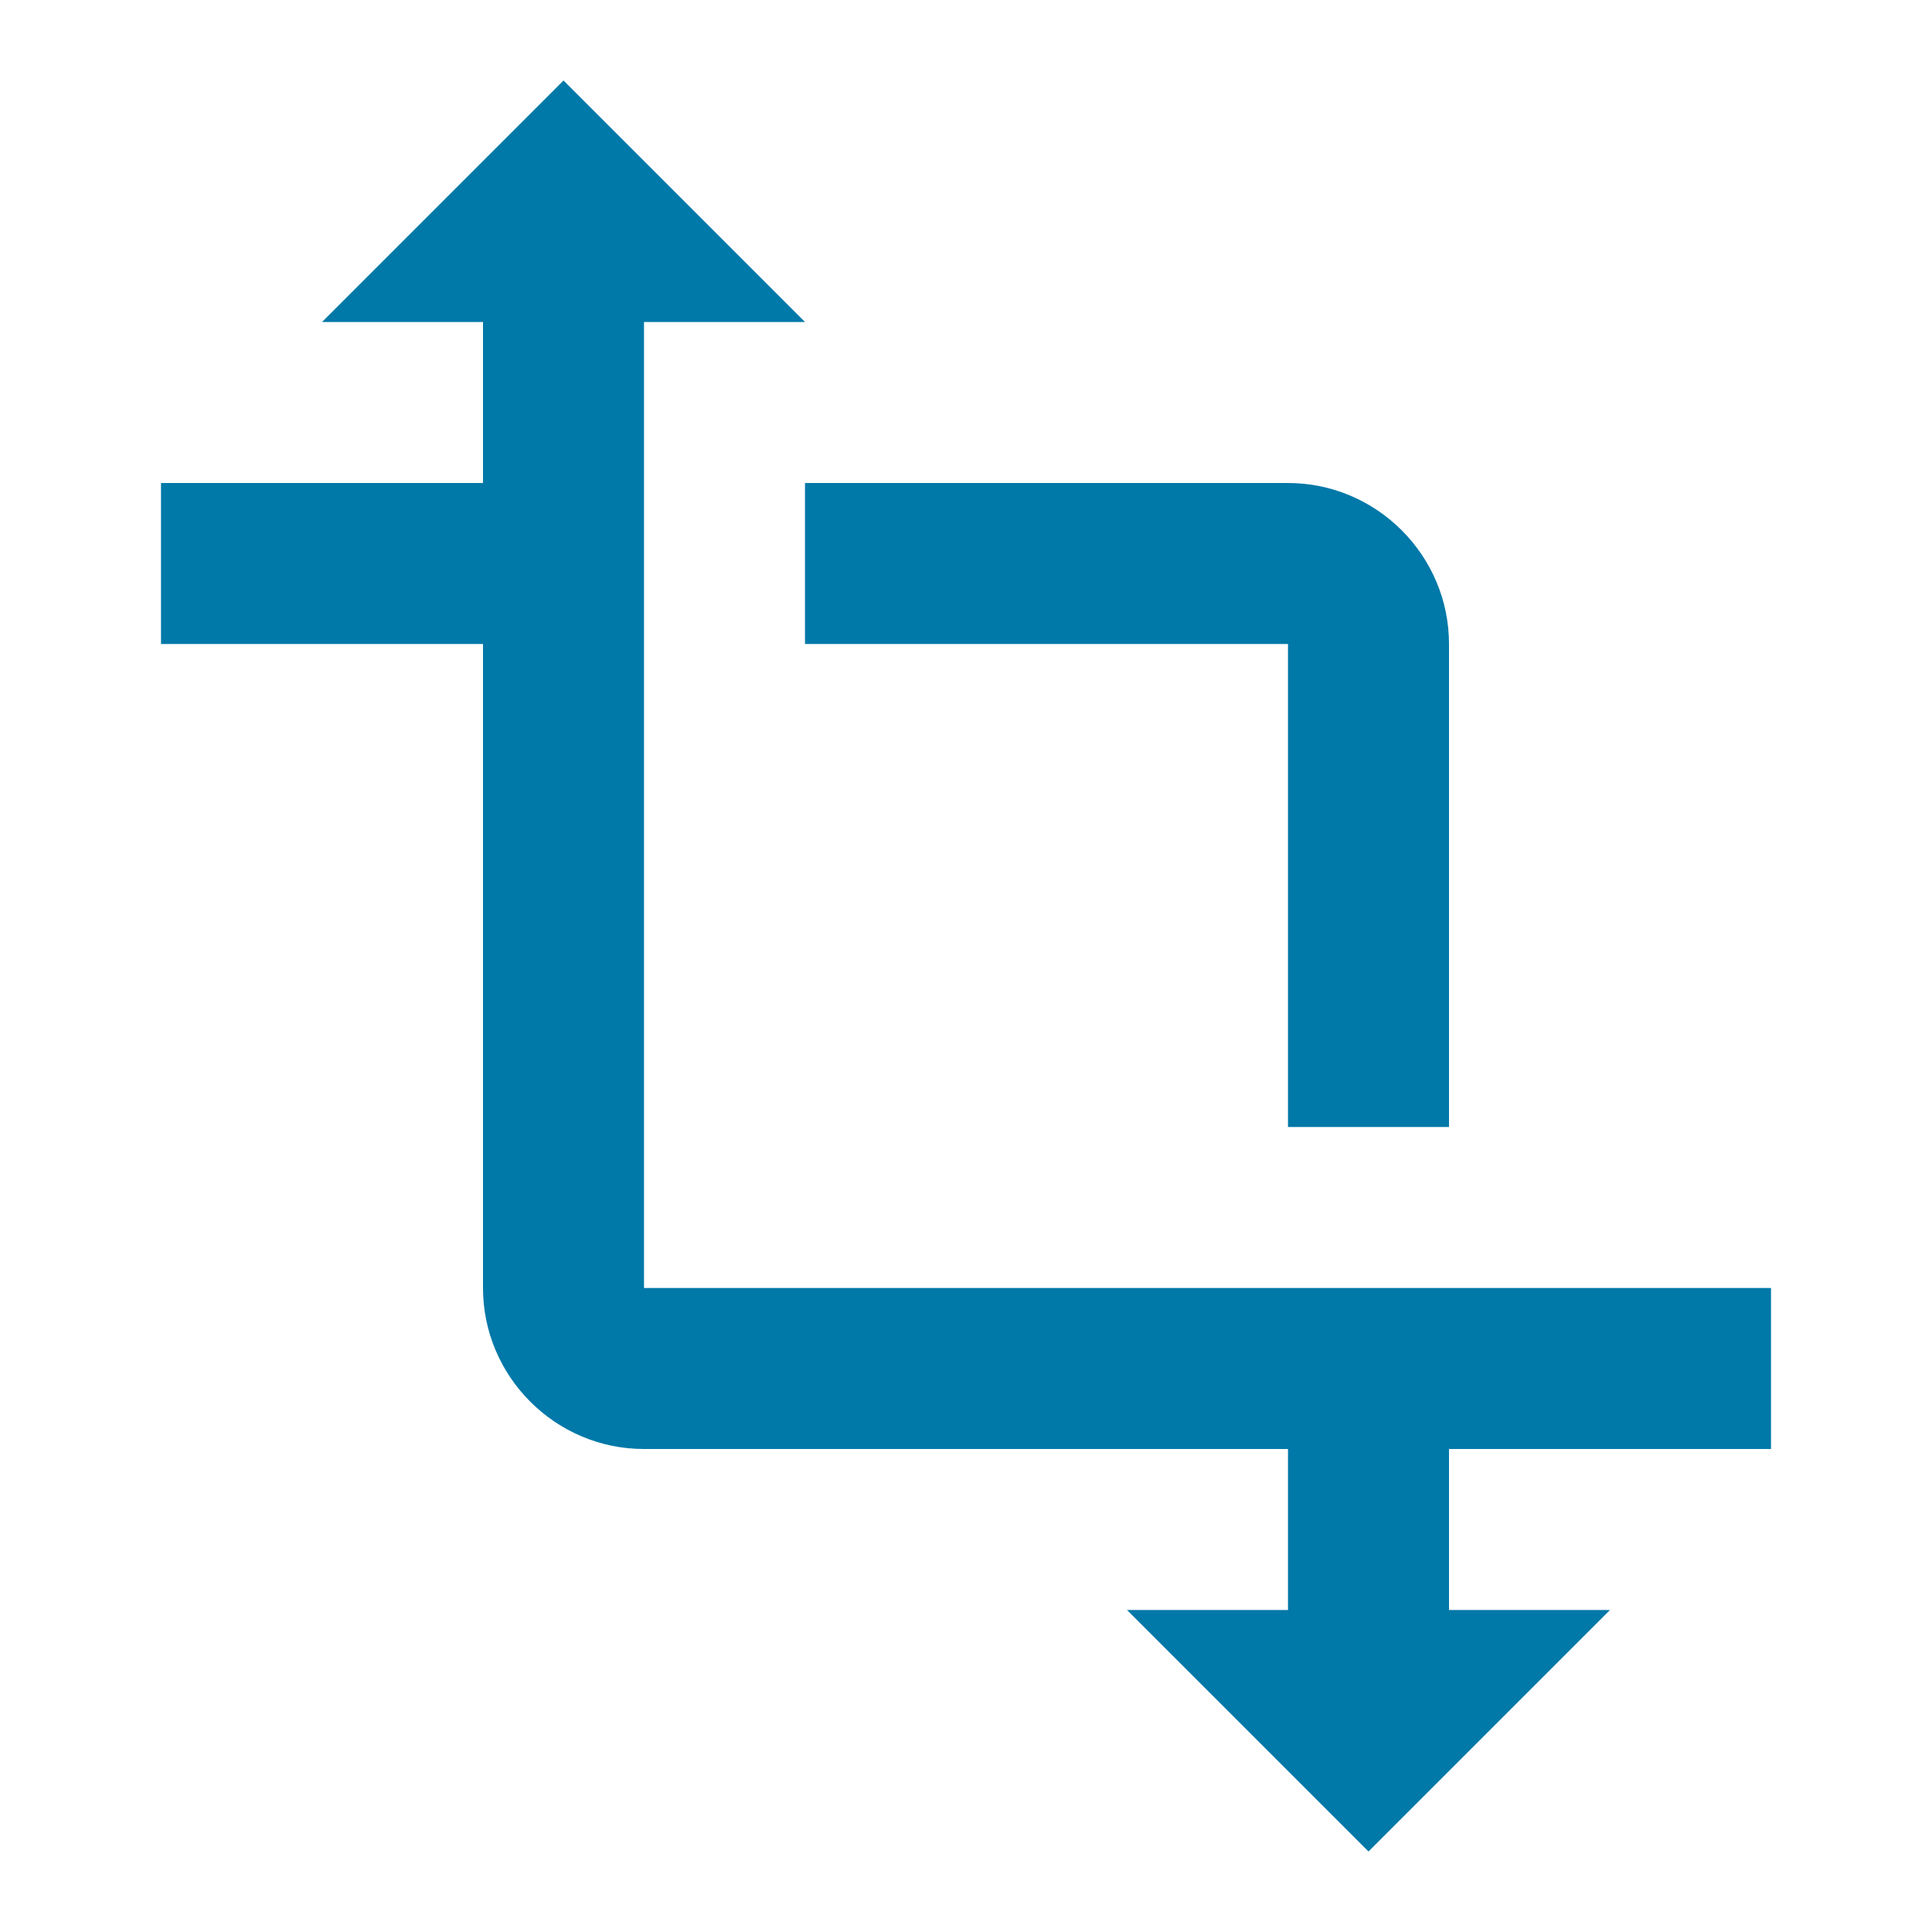
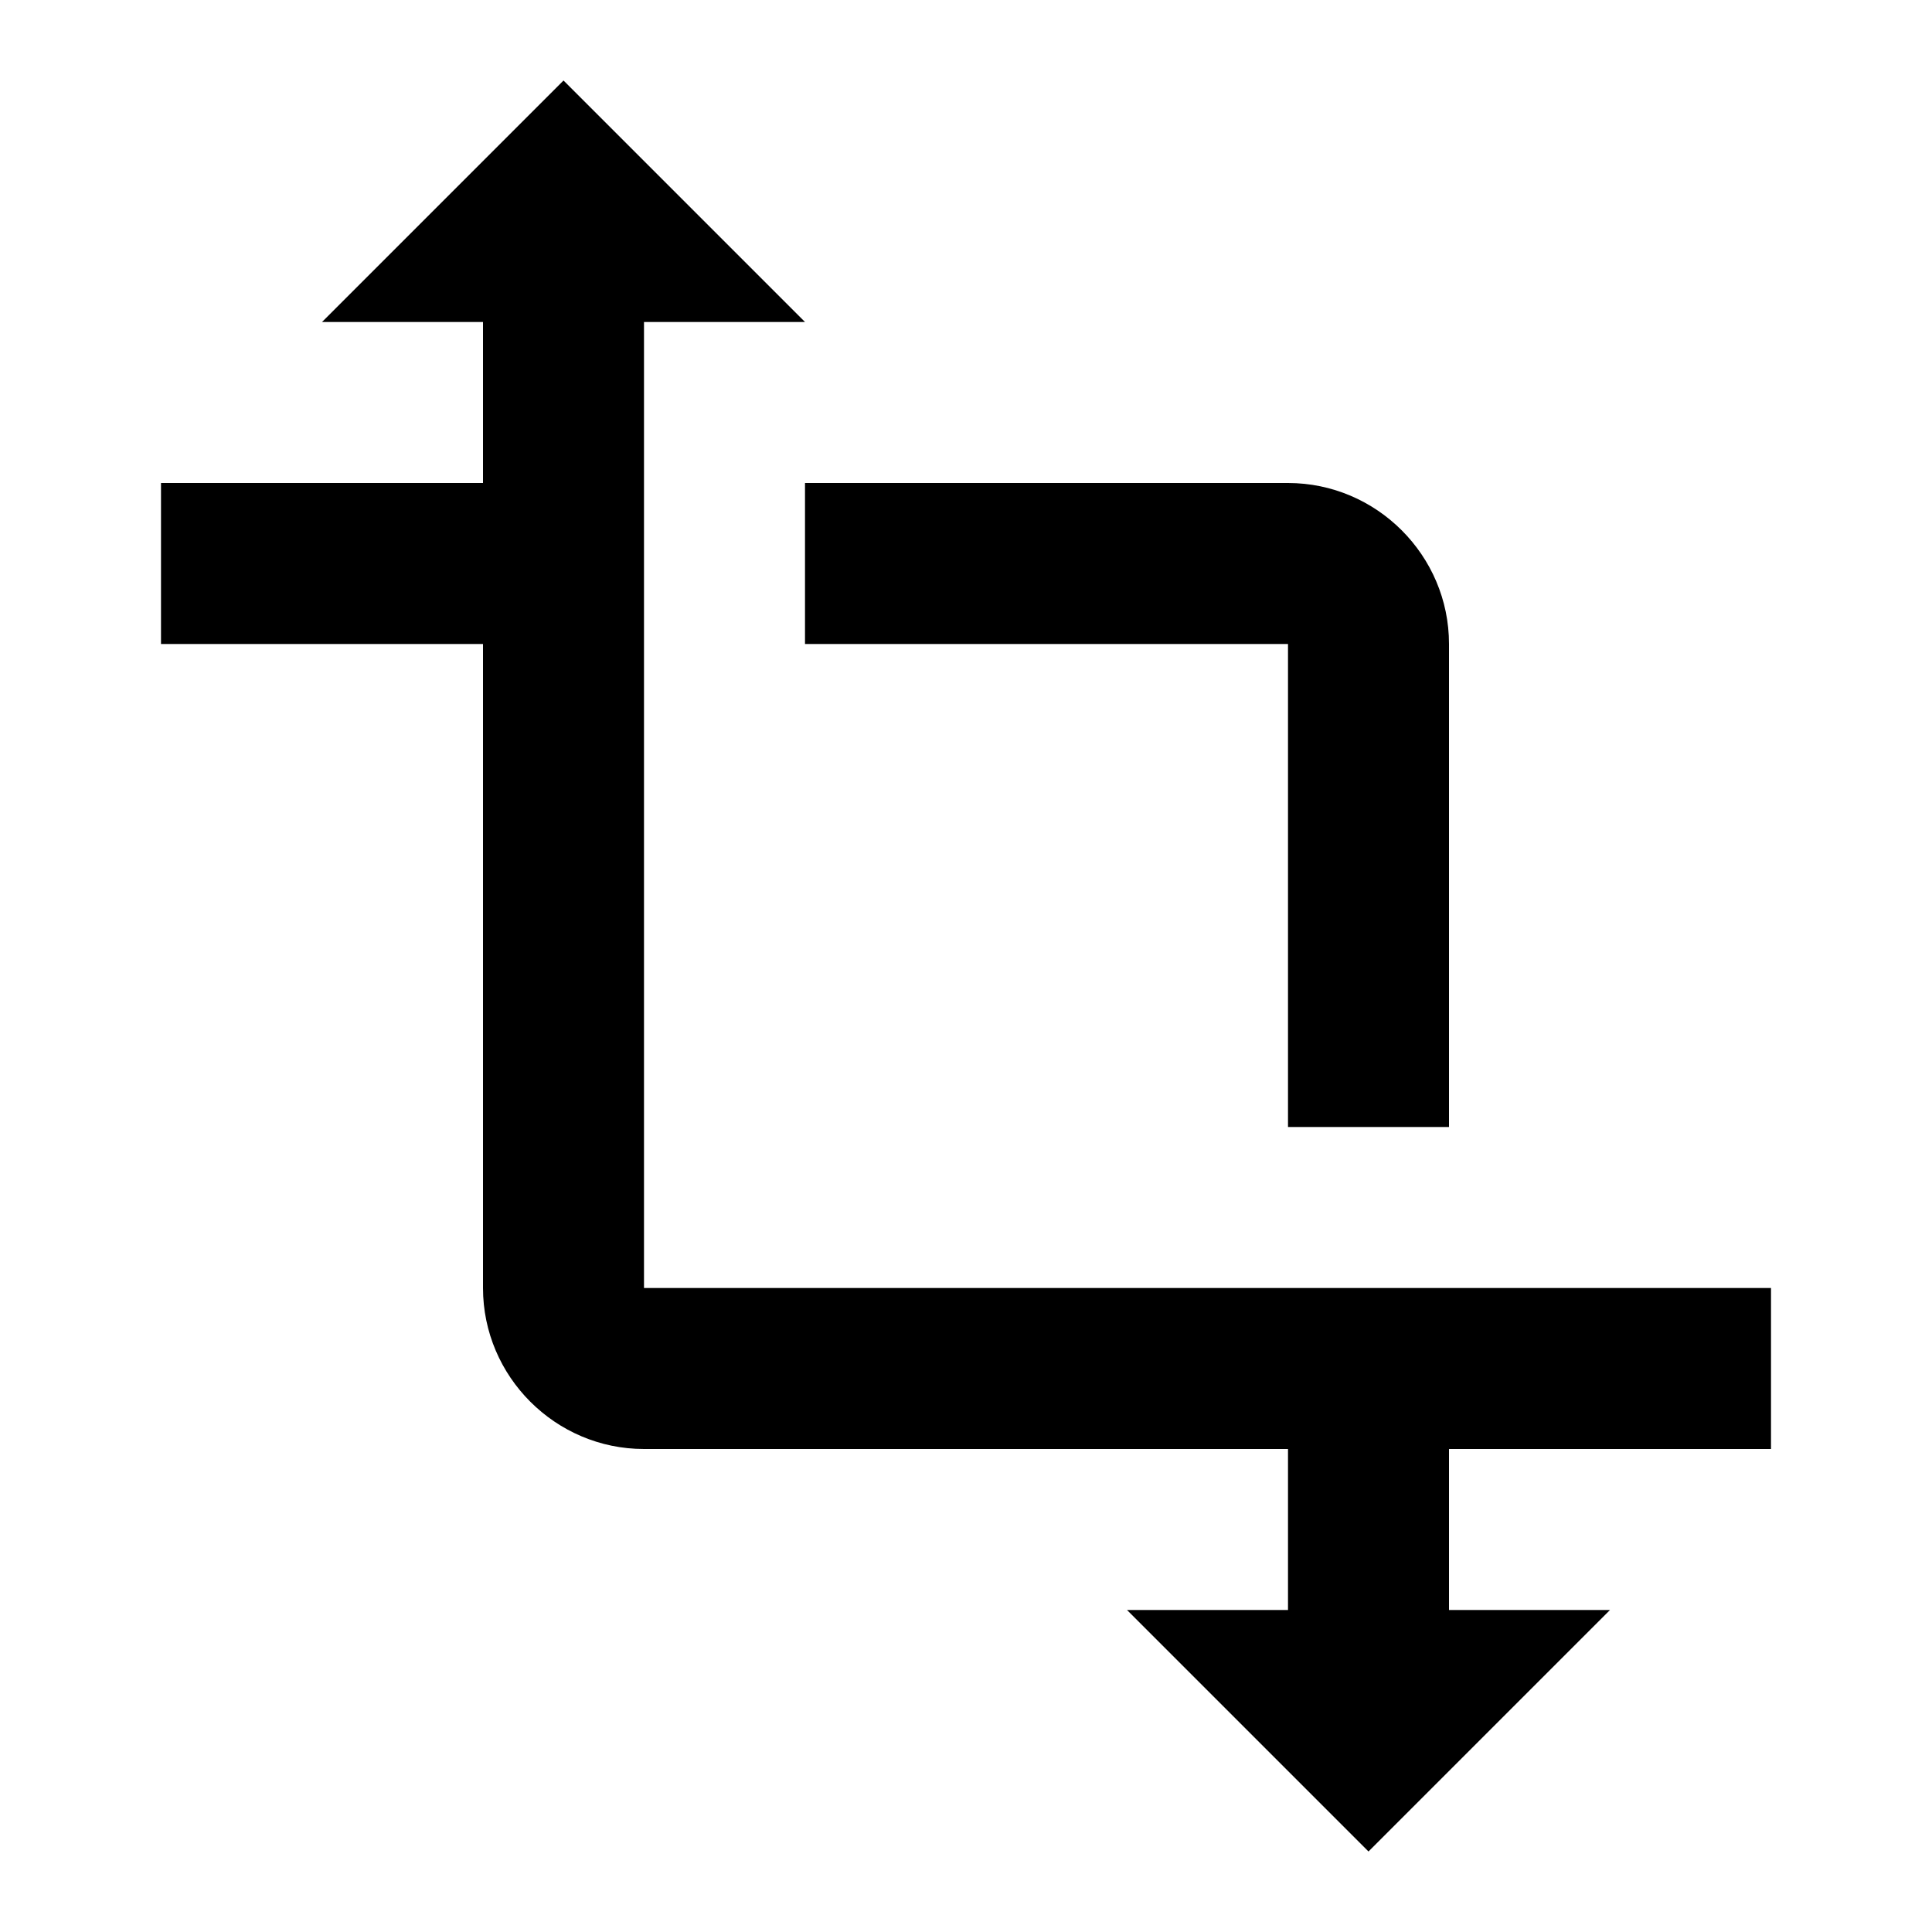
<svg xmlns="http://www.w3.org/2000/svg" width="18" height="18" viewBox="0 0 18 18">
-   <path fill="#0078A8" fill-rule="nonzero" d="M16.5,13.5 L16.5,12 L6,12 L6,3 L7.5,3 L5.25,0.75 L3,3 L4.5,3 L4.5,4.5 L1.5,4.5 L1.5,6 L4.5,6 L4.5,12 C4.5,12.825 5.175,13.5 6,13.5 L12,13.5 L12,15 L10.5,15 L12.75,17.25 L15,15 L13.5,15 L13.5,13.5 L16.5,13.5 Z M7.5,6 L12,6 L12,10.5 L13.5,10.5 L13.5,6 C13.5,5.175 12.825,4.5 12,4.5 L7.5,4.5 L7.5,6 Z" />
+   <path d="M16.5,13.5 L16.5,12 L6,12 L6,3 L7.5,3 L5.25,0.75 L3,3 L4.5,3 L4.5,4.5 L1.5,4.5 L1.5,6 L4.5,6 L4.5,12 C4.5,12.825 5.175,13.5 6,13.5 L12,13.5 L12,15 L10.5,15 L12.75,17.25 L15,15 L13.5,15 L13.5,13.5 L16.5,13.5 Z M7.5,6 L12,6 L12,10.5 L13.5,10.5 L13.5,6 C13.5,5.175 12.825,4.5 12,4.5 L7.5,4.5 L7.5,6 Z" />
</svg>
